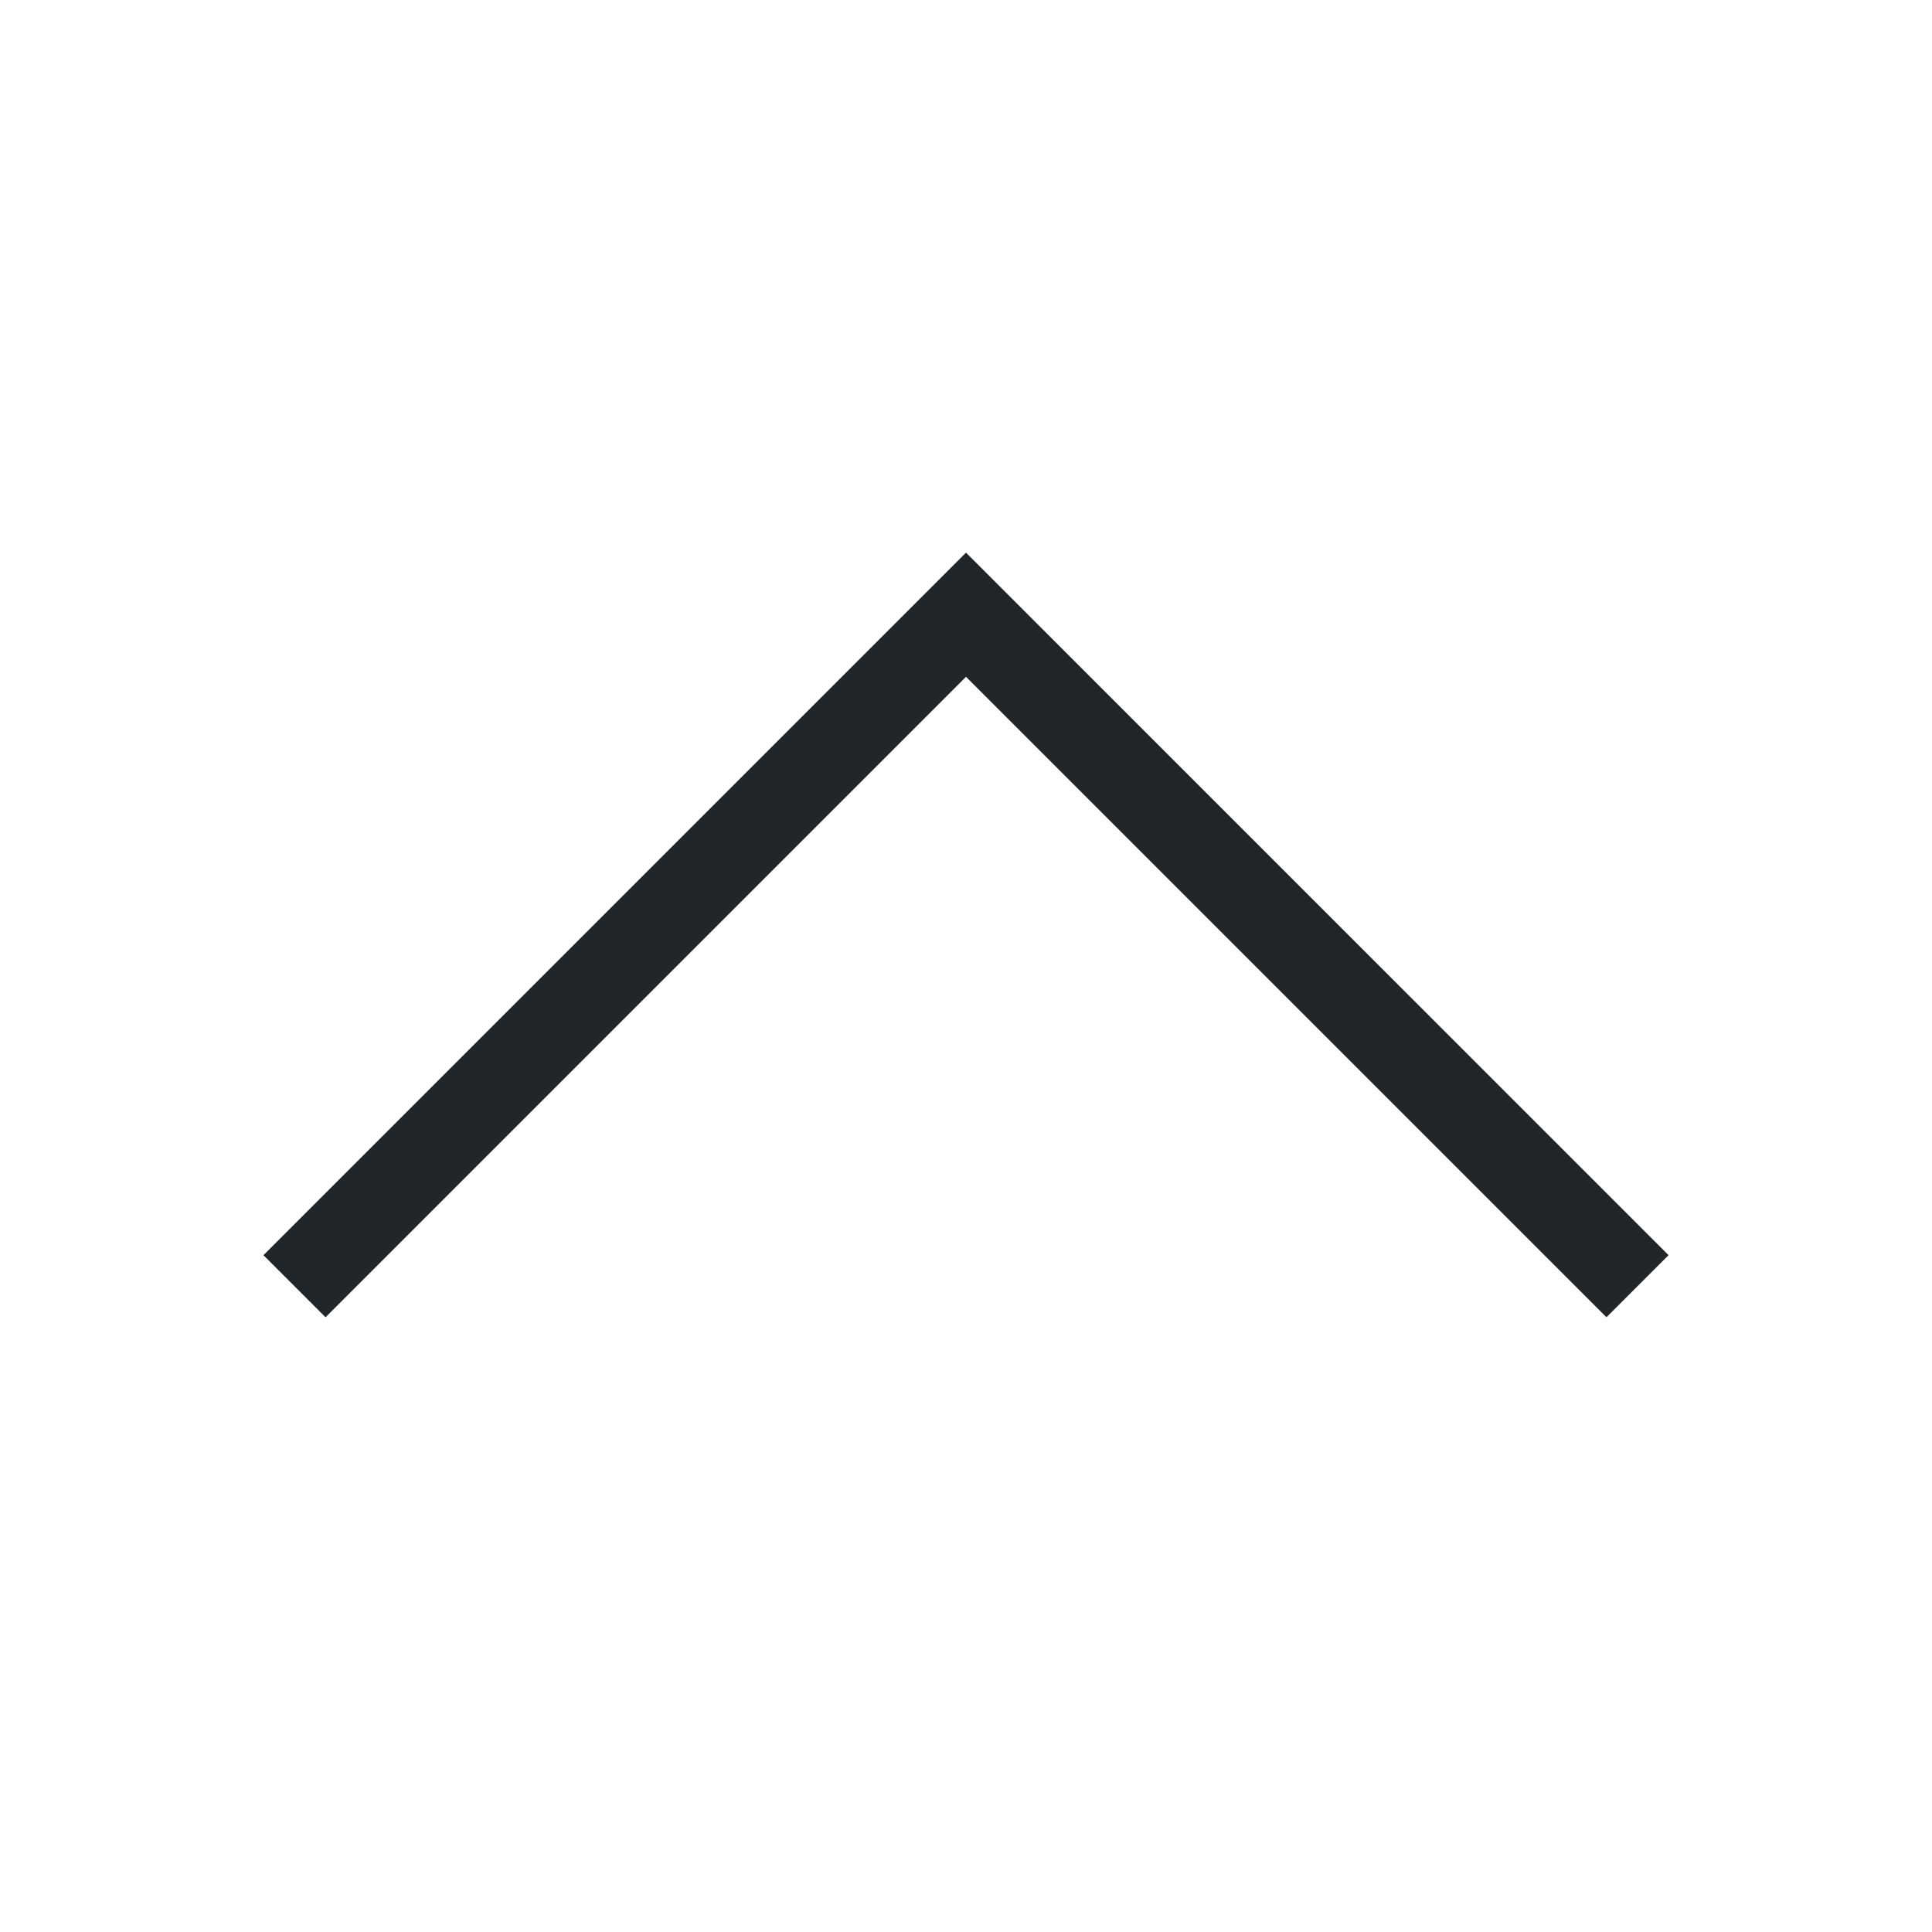
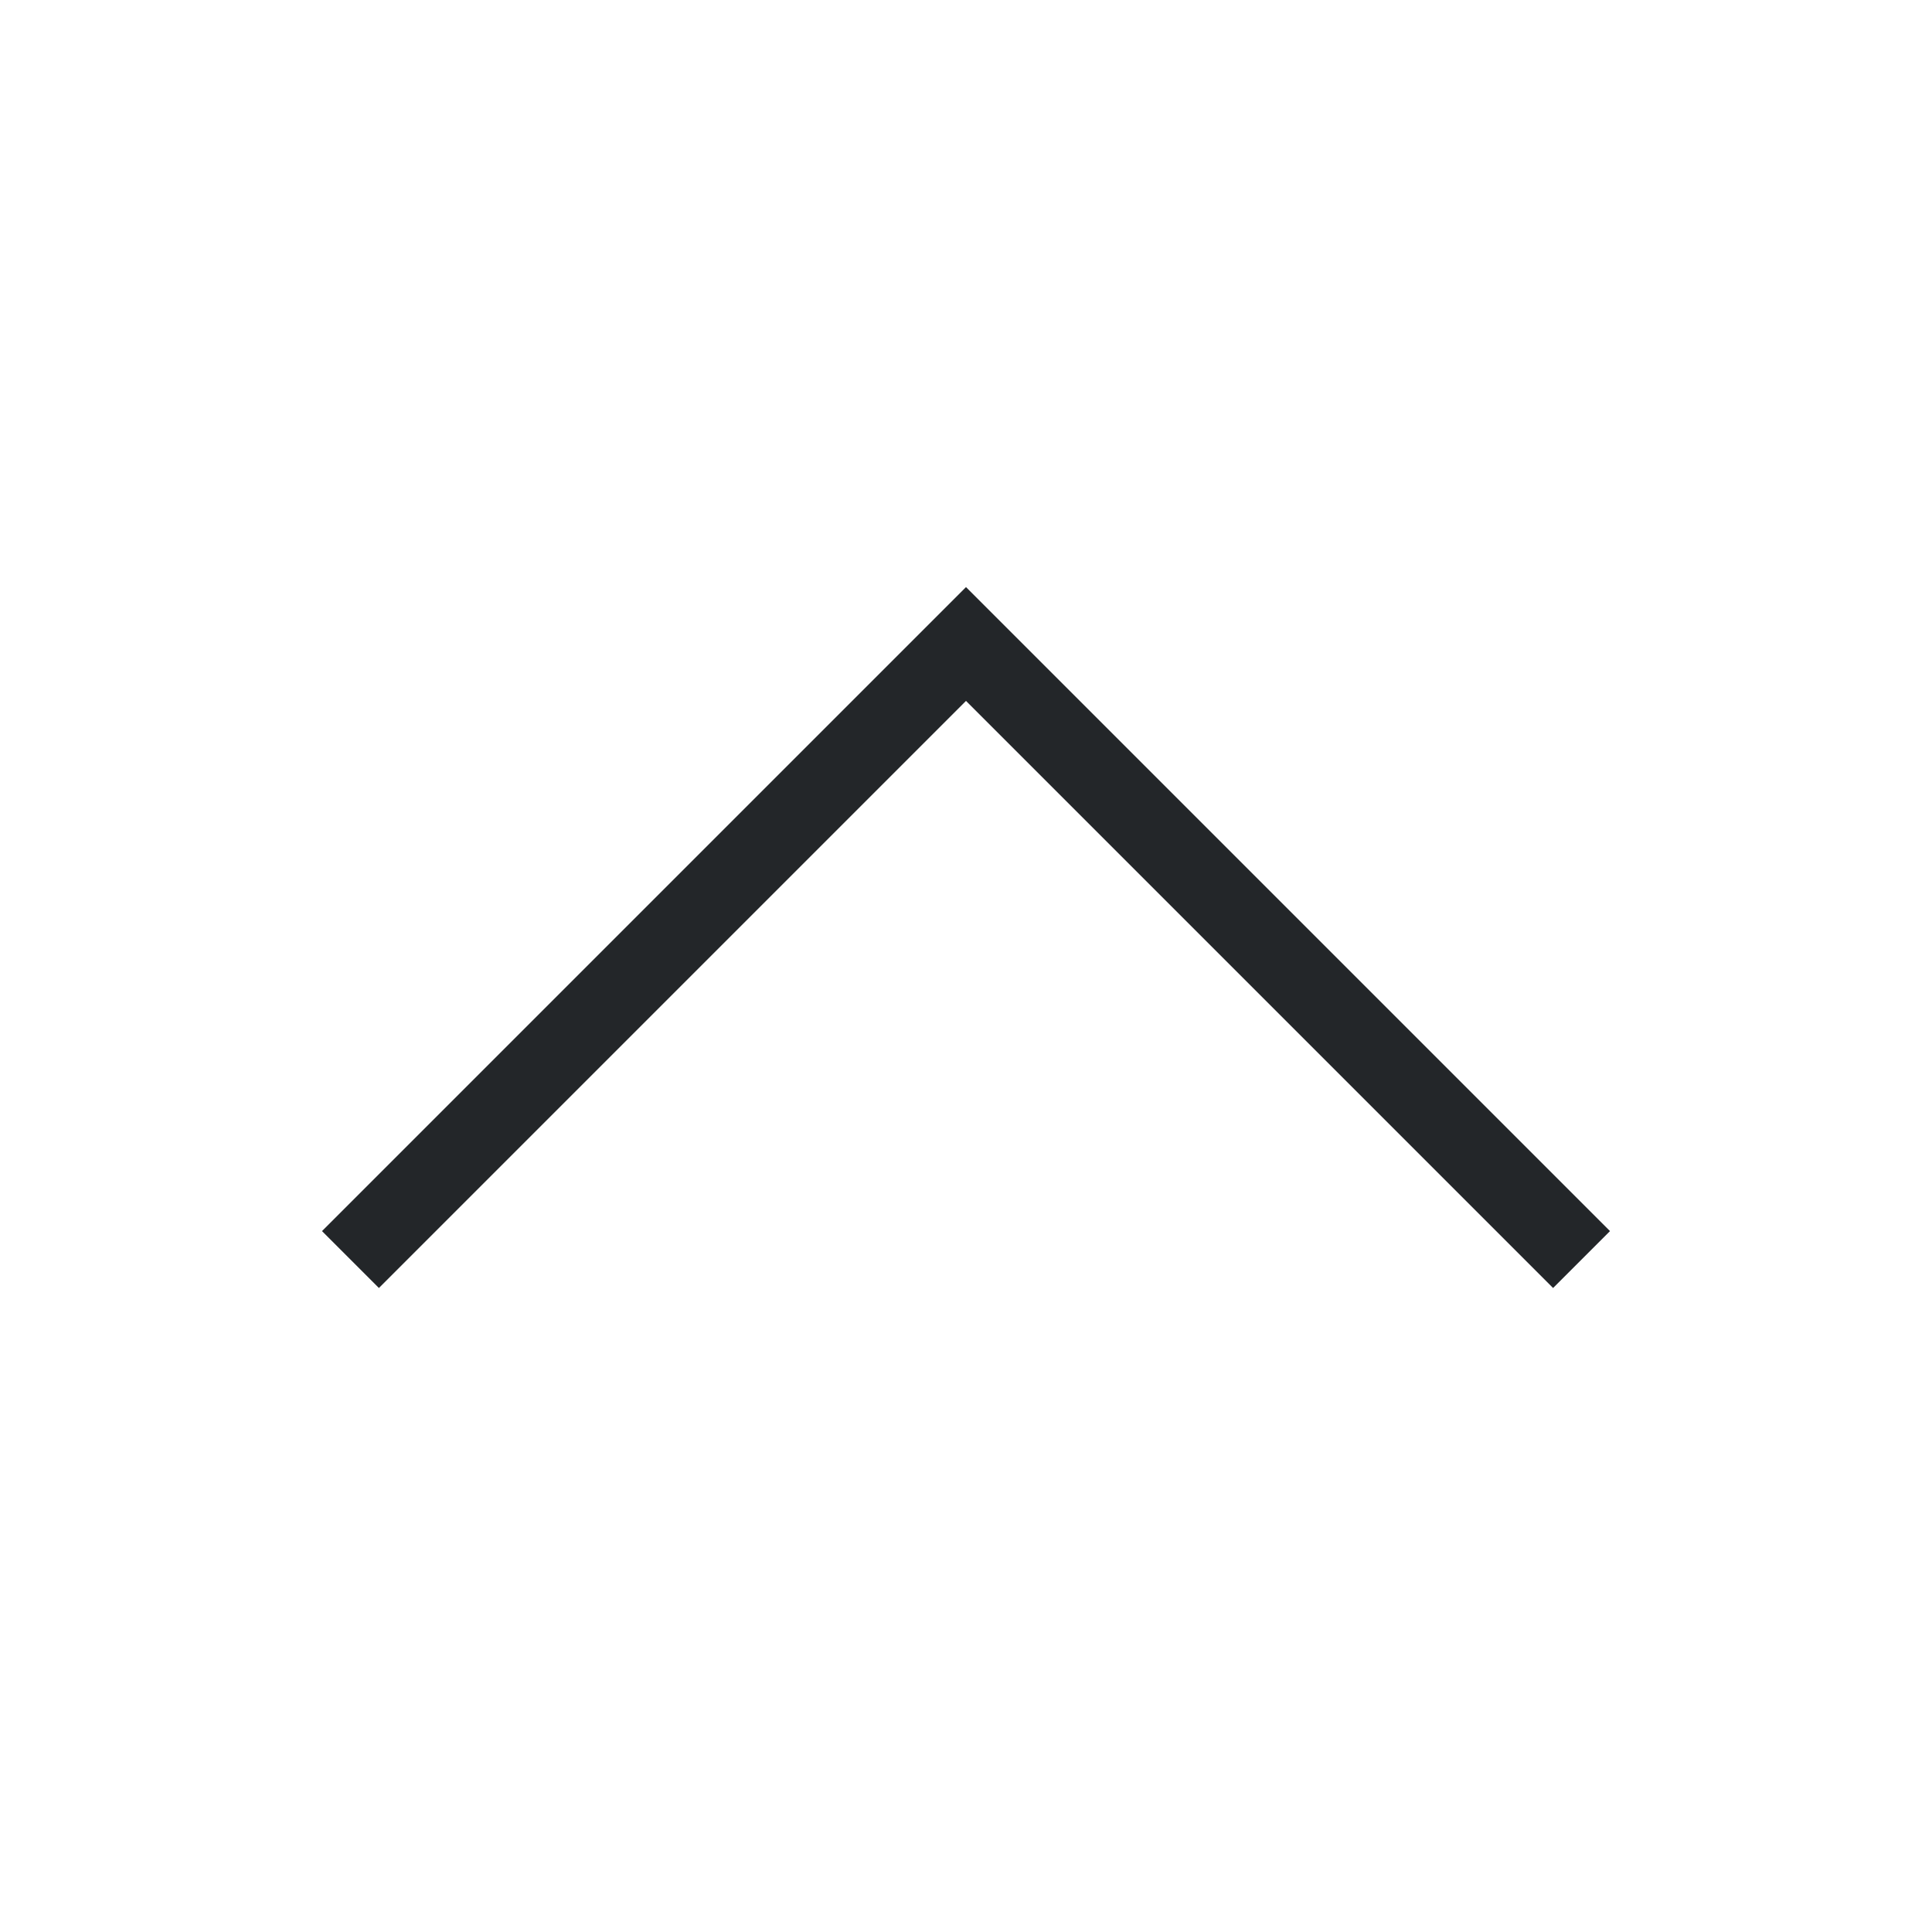
- <svg xmlns="http://www.w3.org/2000/svg" viewBox="0 0 22 22">
+ <svg xmlns="http://www.w3.org/2000/svg" height="24" width="24">
  <style type="text/css" id="current-color-scheme">
        .ColorScheme-Text {
            color:#232629;
        }
    </style>
-   <path d="M3.707 15L3 14.293l6.125-6.125L11 6.293l1.875 1.875L19 14.293l-.707.707-6.125-6.125L11 7.707 9.832 8.875 3.707 15" class="ColorScheme-Text" fill="currentColor" />
+   <path d="M4.707 16L4 15.293l8-8 8 8-.707.707L12 8.707" class="ColorScheme-Text" fill="currentColor" />
</svg>
